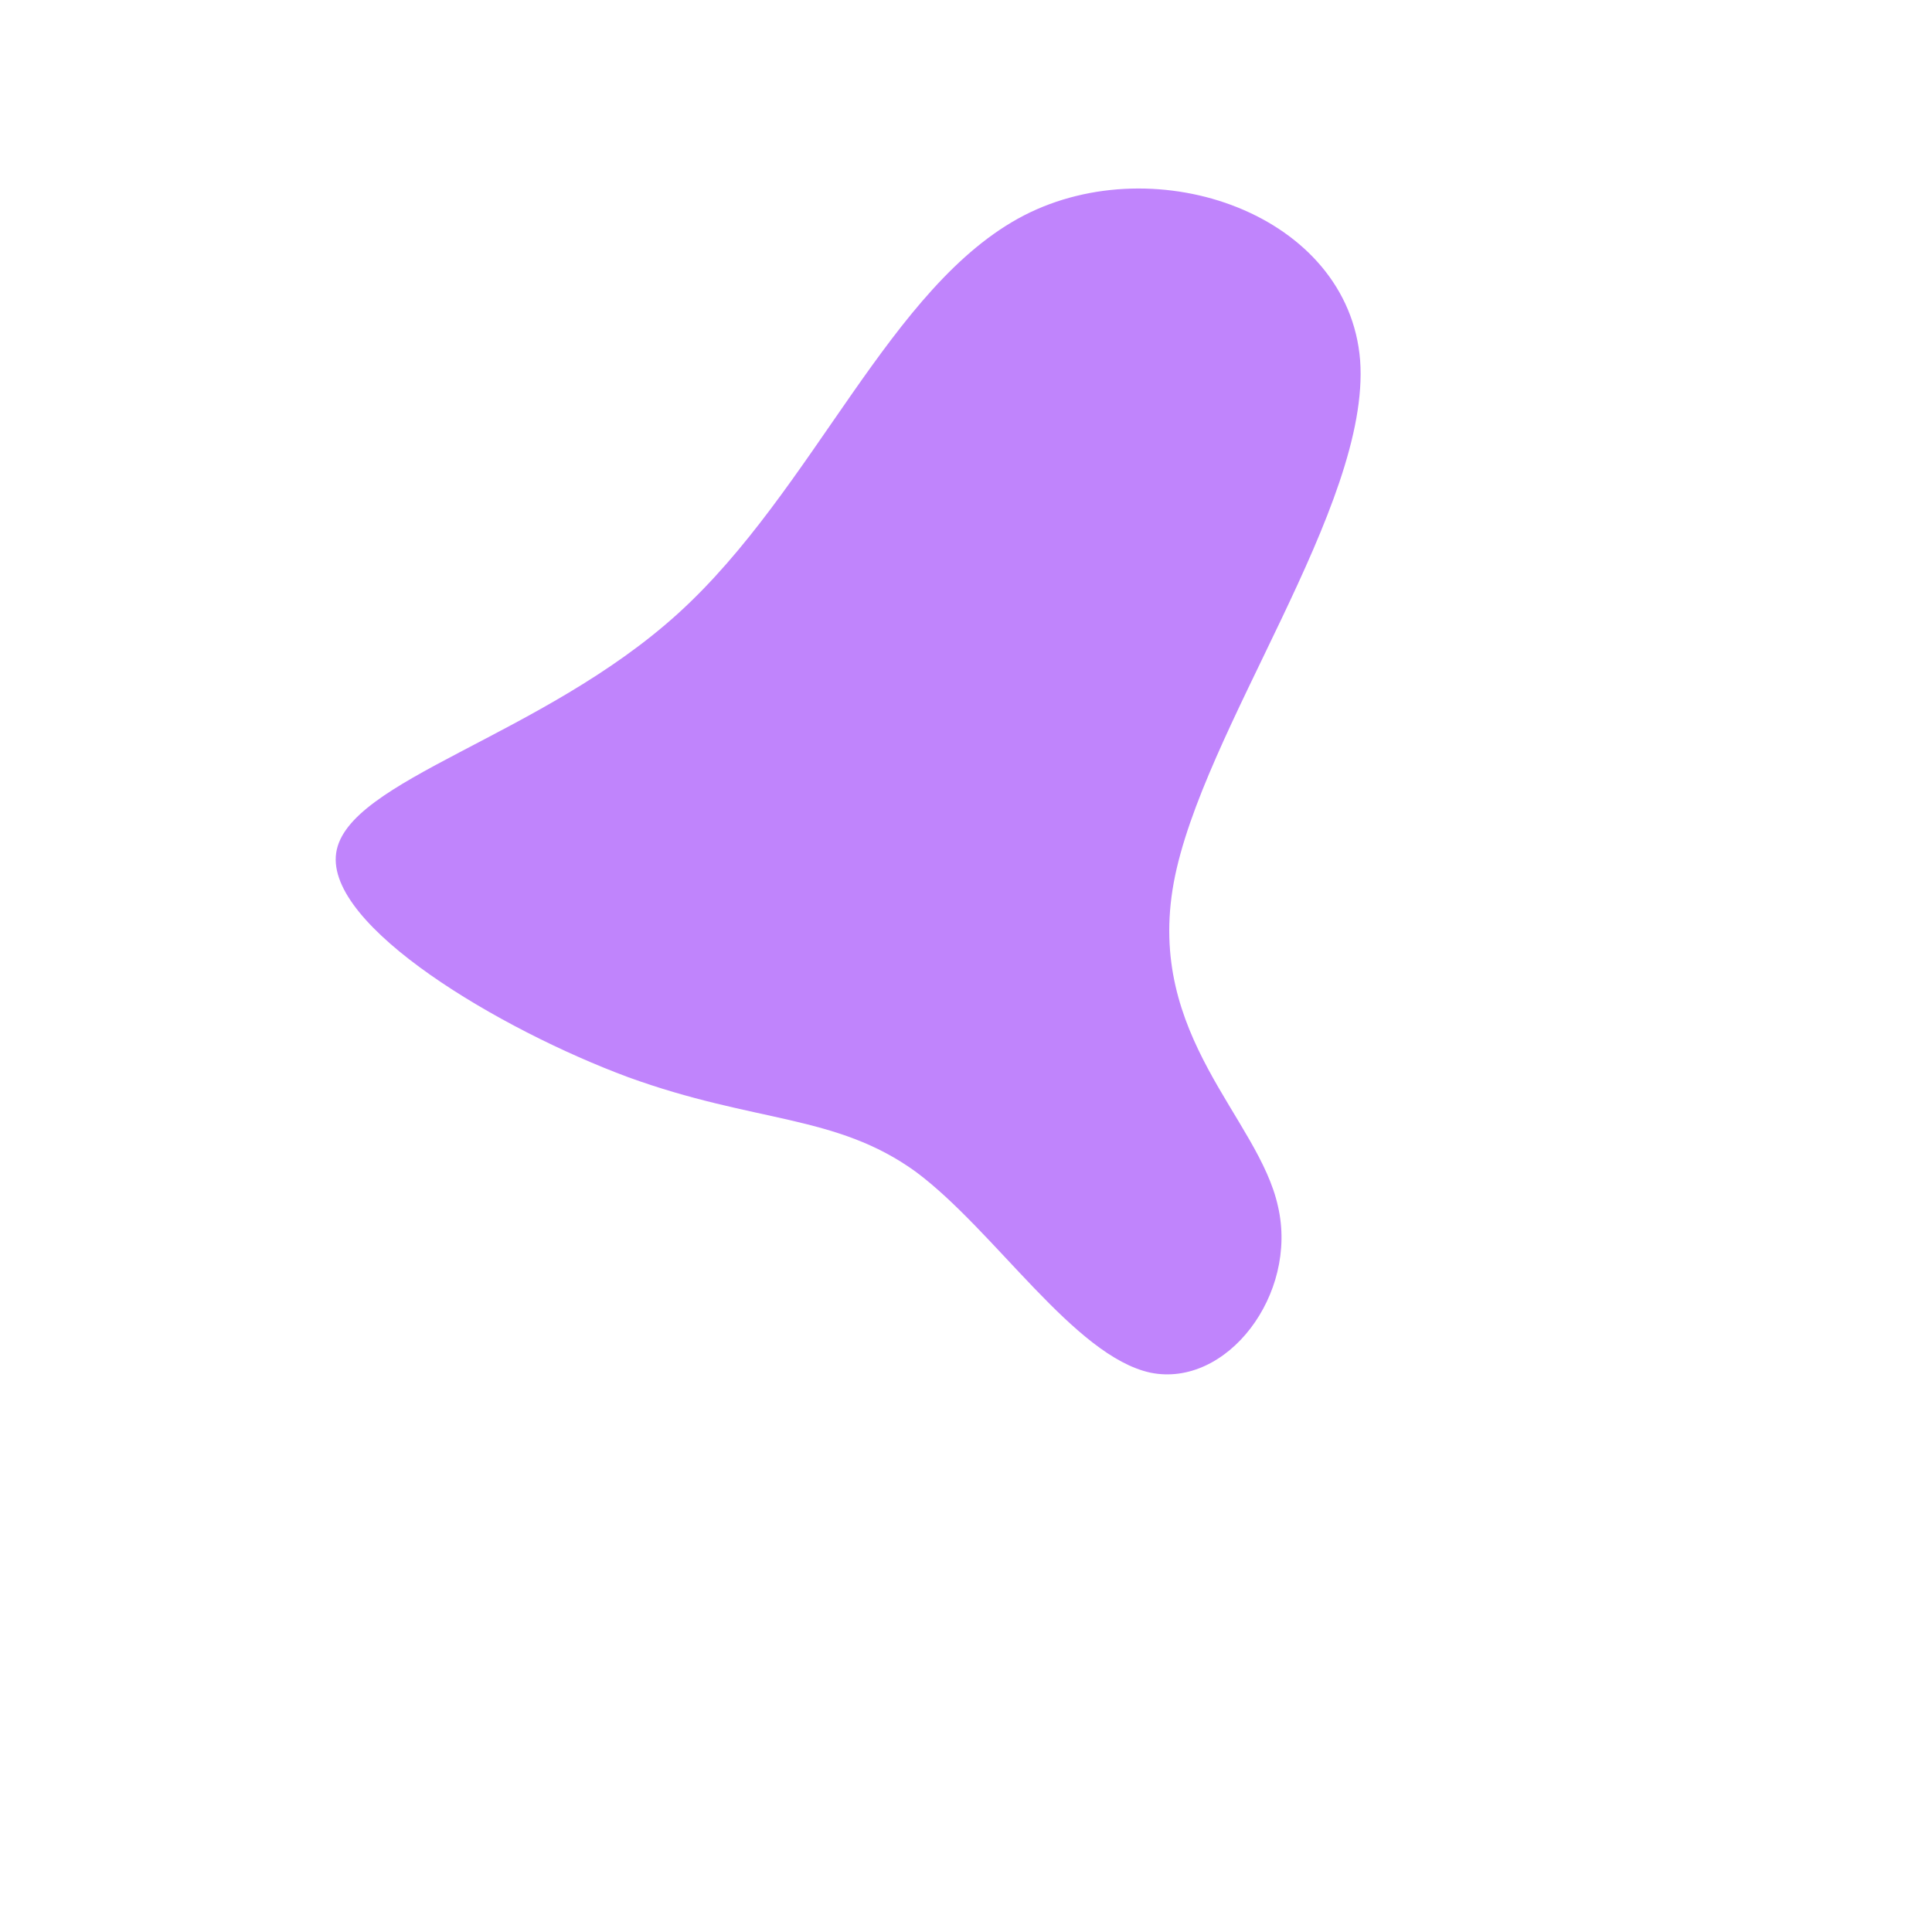
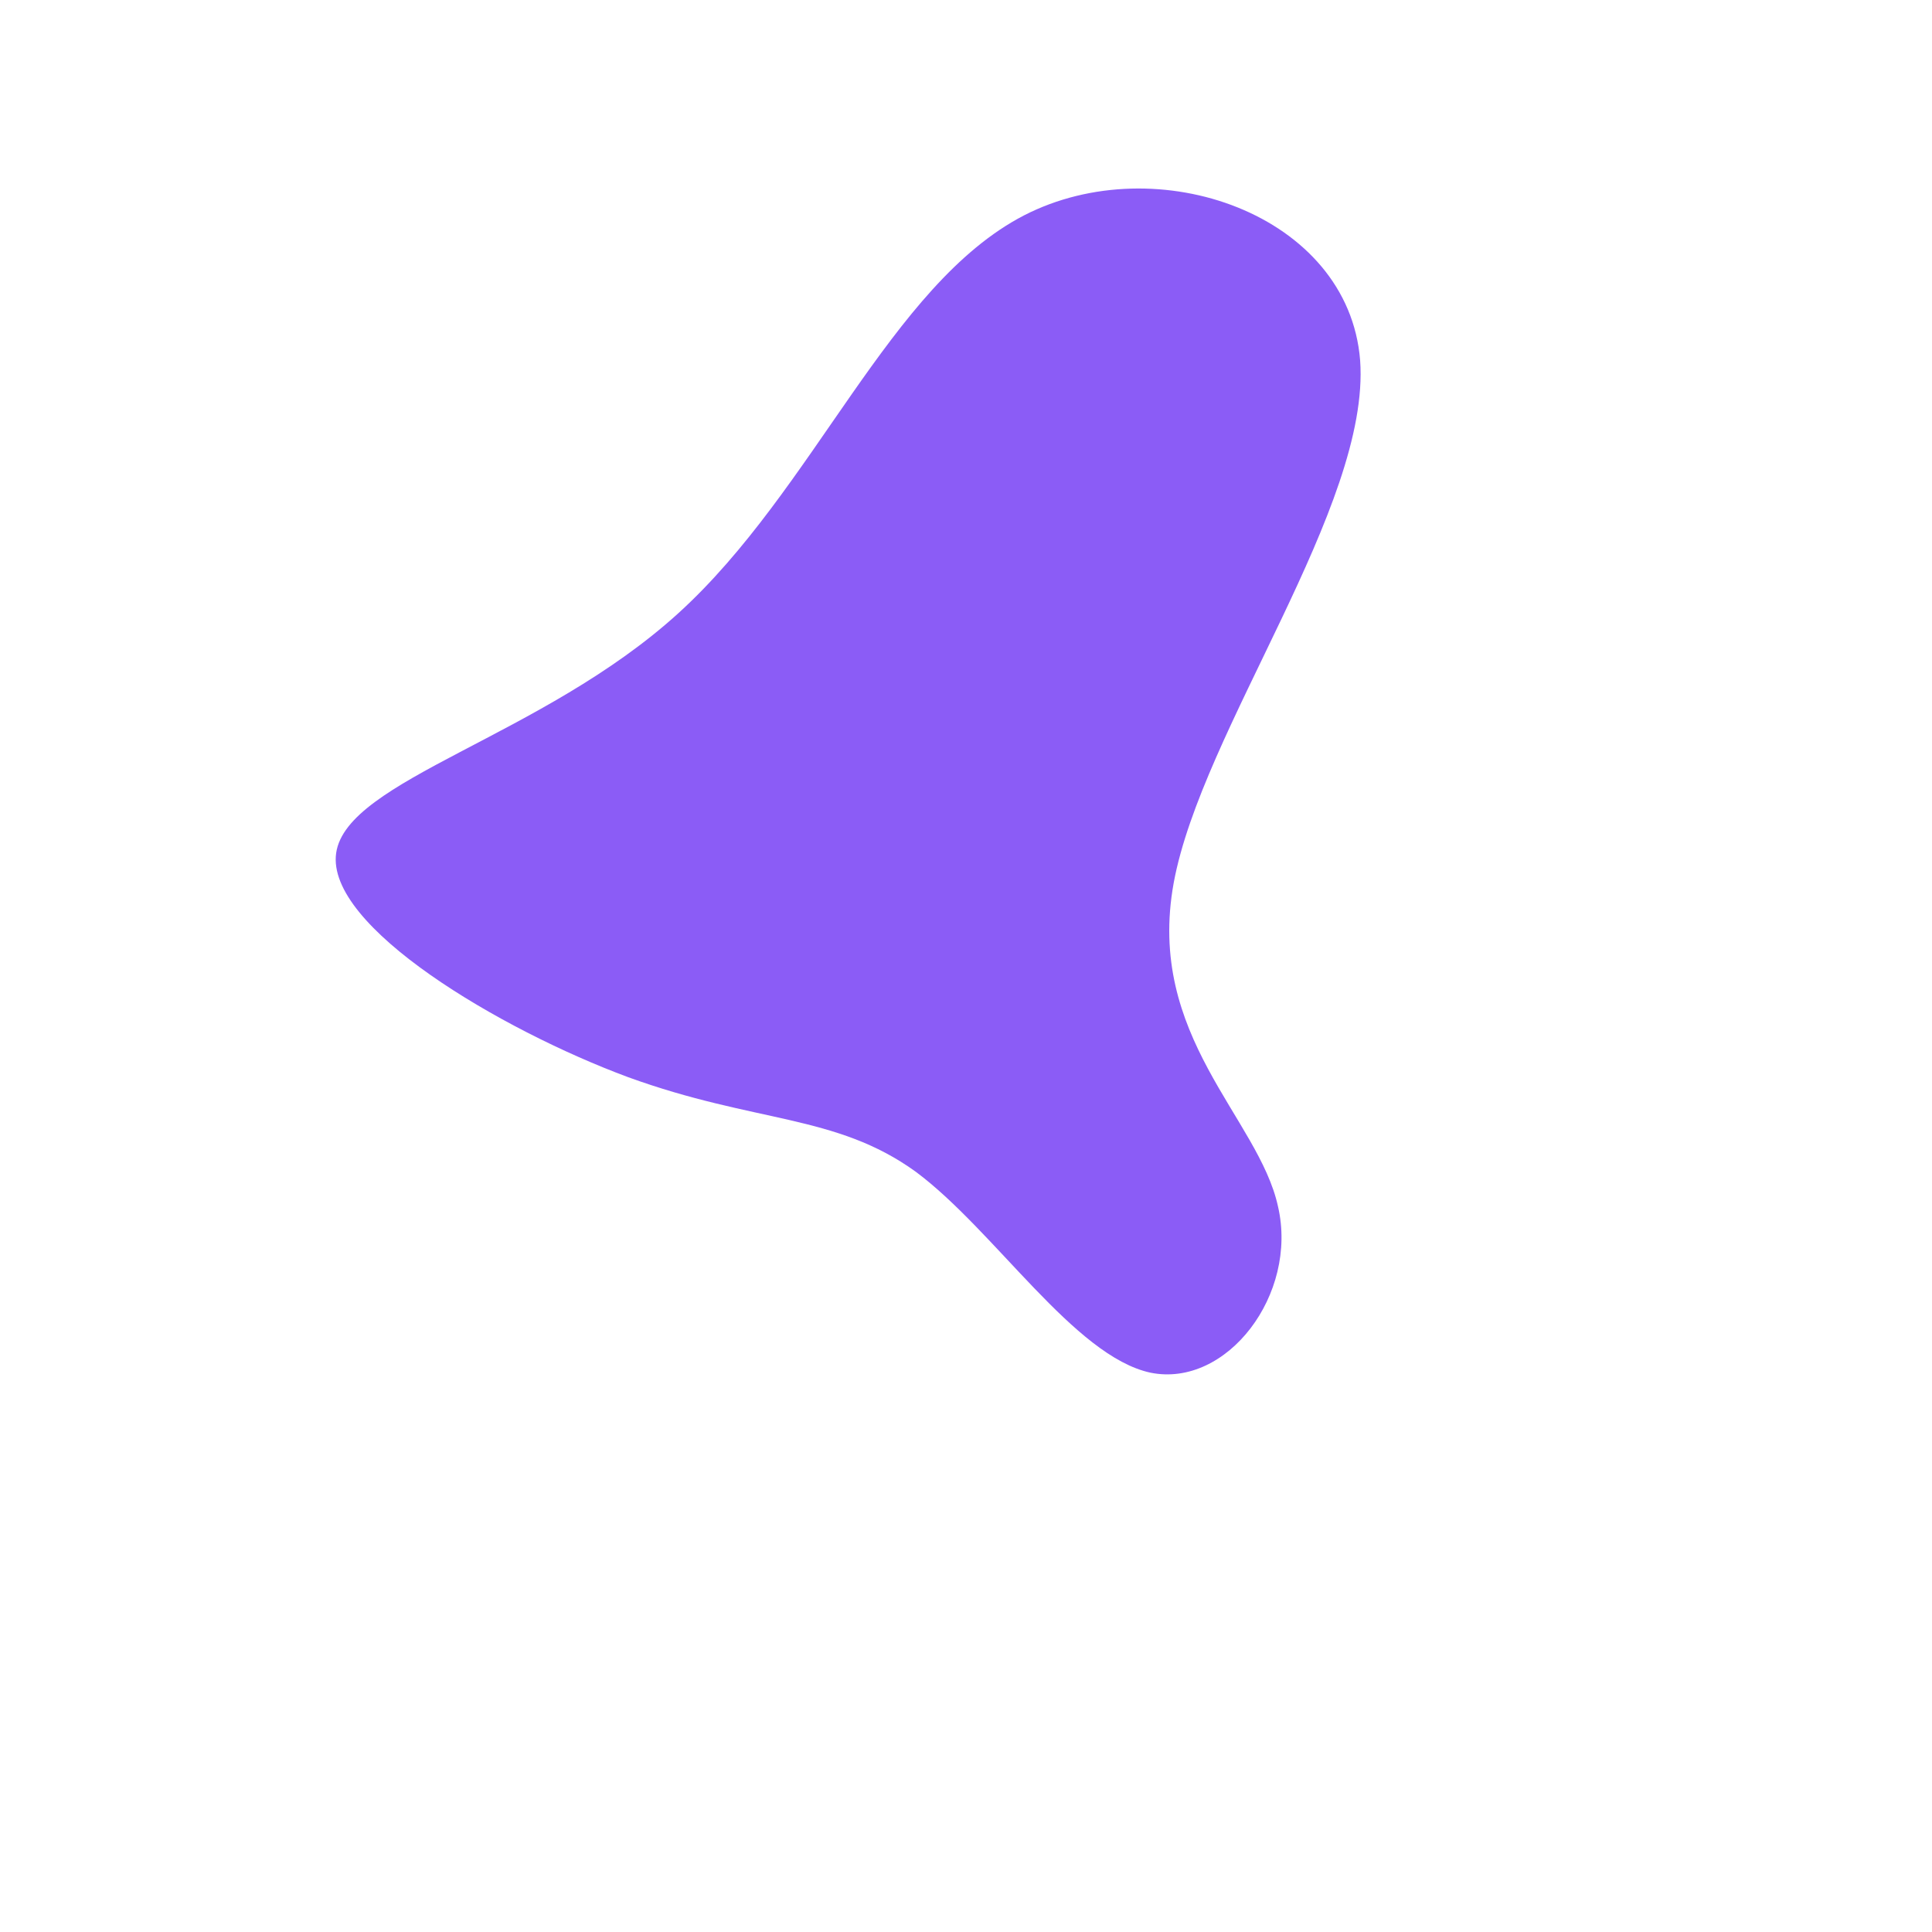
<svg xmlns="http://www.w3.org/2000/svg" viewBox="0 0 200 200">
-   <path fill="rgb(192, 132, 252)" d="M40.8,-62.7C41.9,-47.6,24.4,-24.4,21.5,-8.6C18.6,7.3,30.3,15.7,32.3,24.9C34.4,34,27,43.7,19.1,42.1C11.2,40.4,3,27.4,-5.2,21.3C-13.5,15.3,-21.8,16.3,-35,11.5C-48.2,6.6,-66.3,-4.1,-65.2,-11.7C-64.1,-19.3,-43.9,-23.7,-29.8,-36.5C-15.7,-49.3,-7.9,-70.5,6,-77.7C19.8,-84.8,39.6,-77.8,40.8,-62.7Z" transform="translate(100 100)" />
+   <path fill="#8b5cf6" d="M40.8,-62.7C41.9,-47.6,24.4,-24.4,21.5,-8.6C18.6,7.3,30.3,15.7,32.3,24.9C34.4,34,27,43.7,19.1,42.1C11.2,40.4,3,27.4,-5.2,21.3C-13.5,15.3,-21.8,16.3,-35,11.5C-48.2,6.6,-66.3,-4.1,-65.2,-11.7C-64.1,-19.3,-43.9,-23.7,-29.8,-36.5C-15.7,-49.3,-7.9,-70.5,6,-77.7C19.8,-84.8,39.6,-77.8,40.8,-62.7Z" transform="translate(100 100)" />
</svg>
